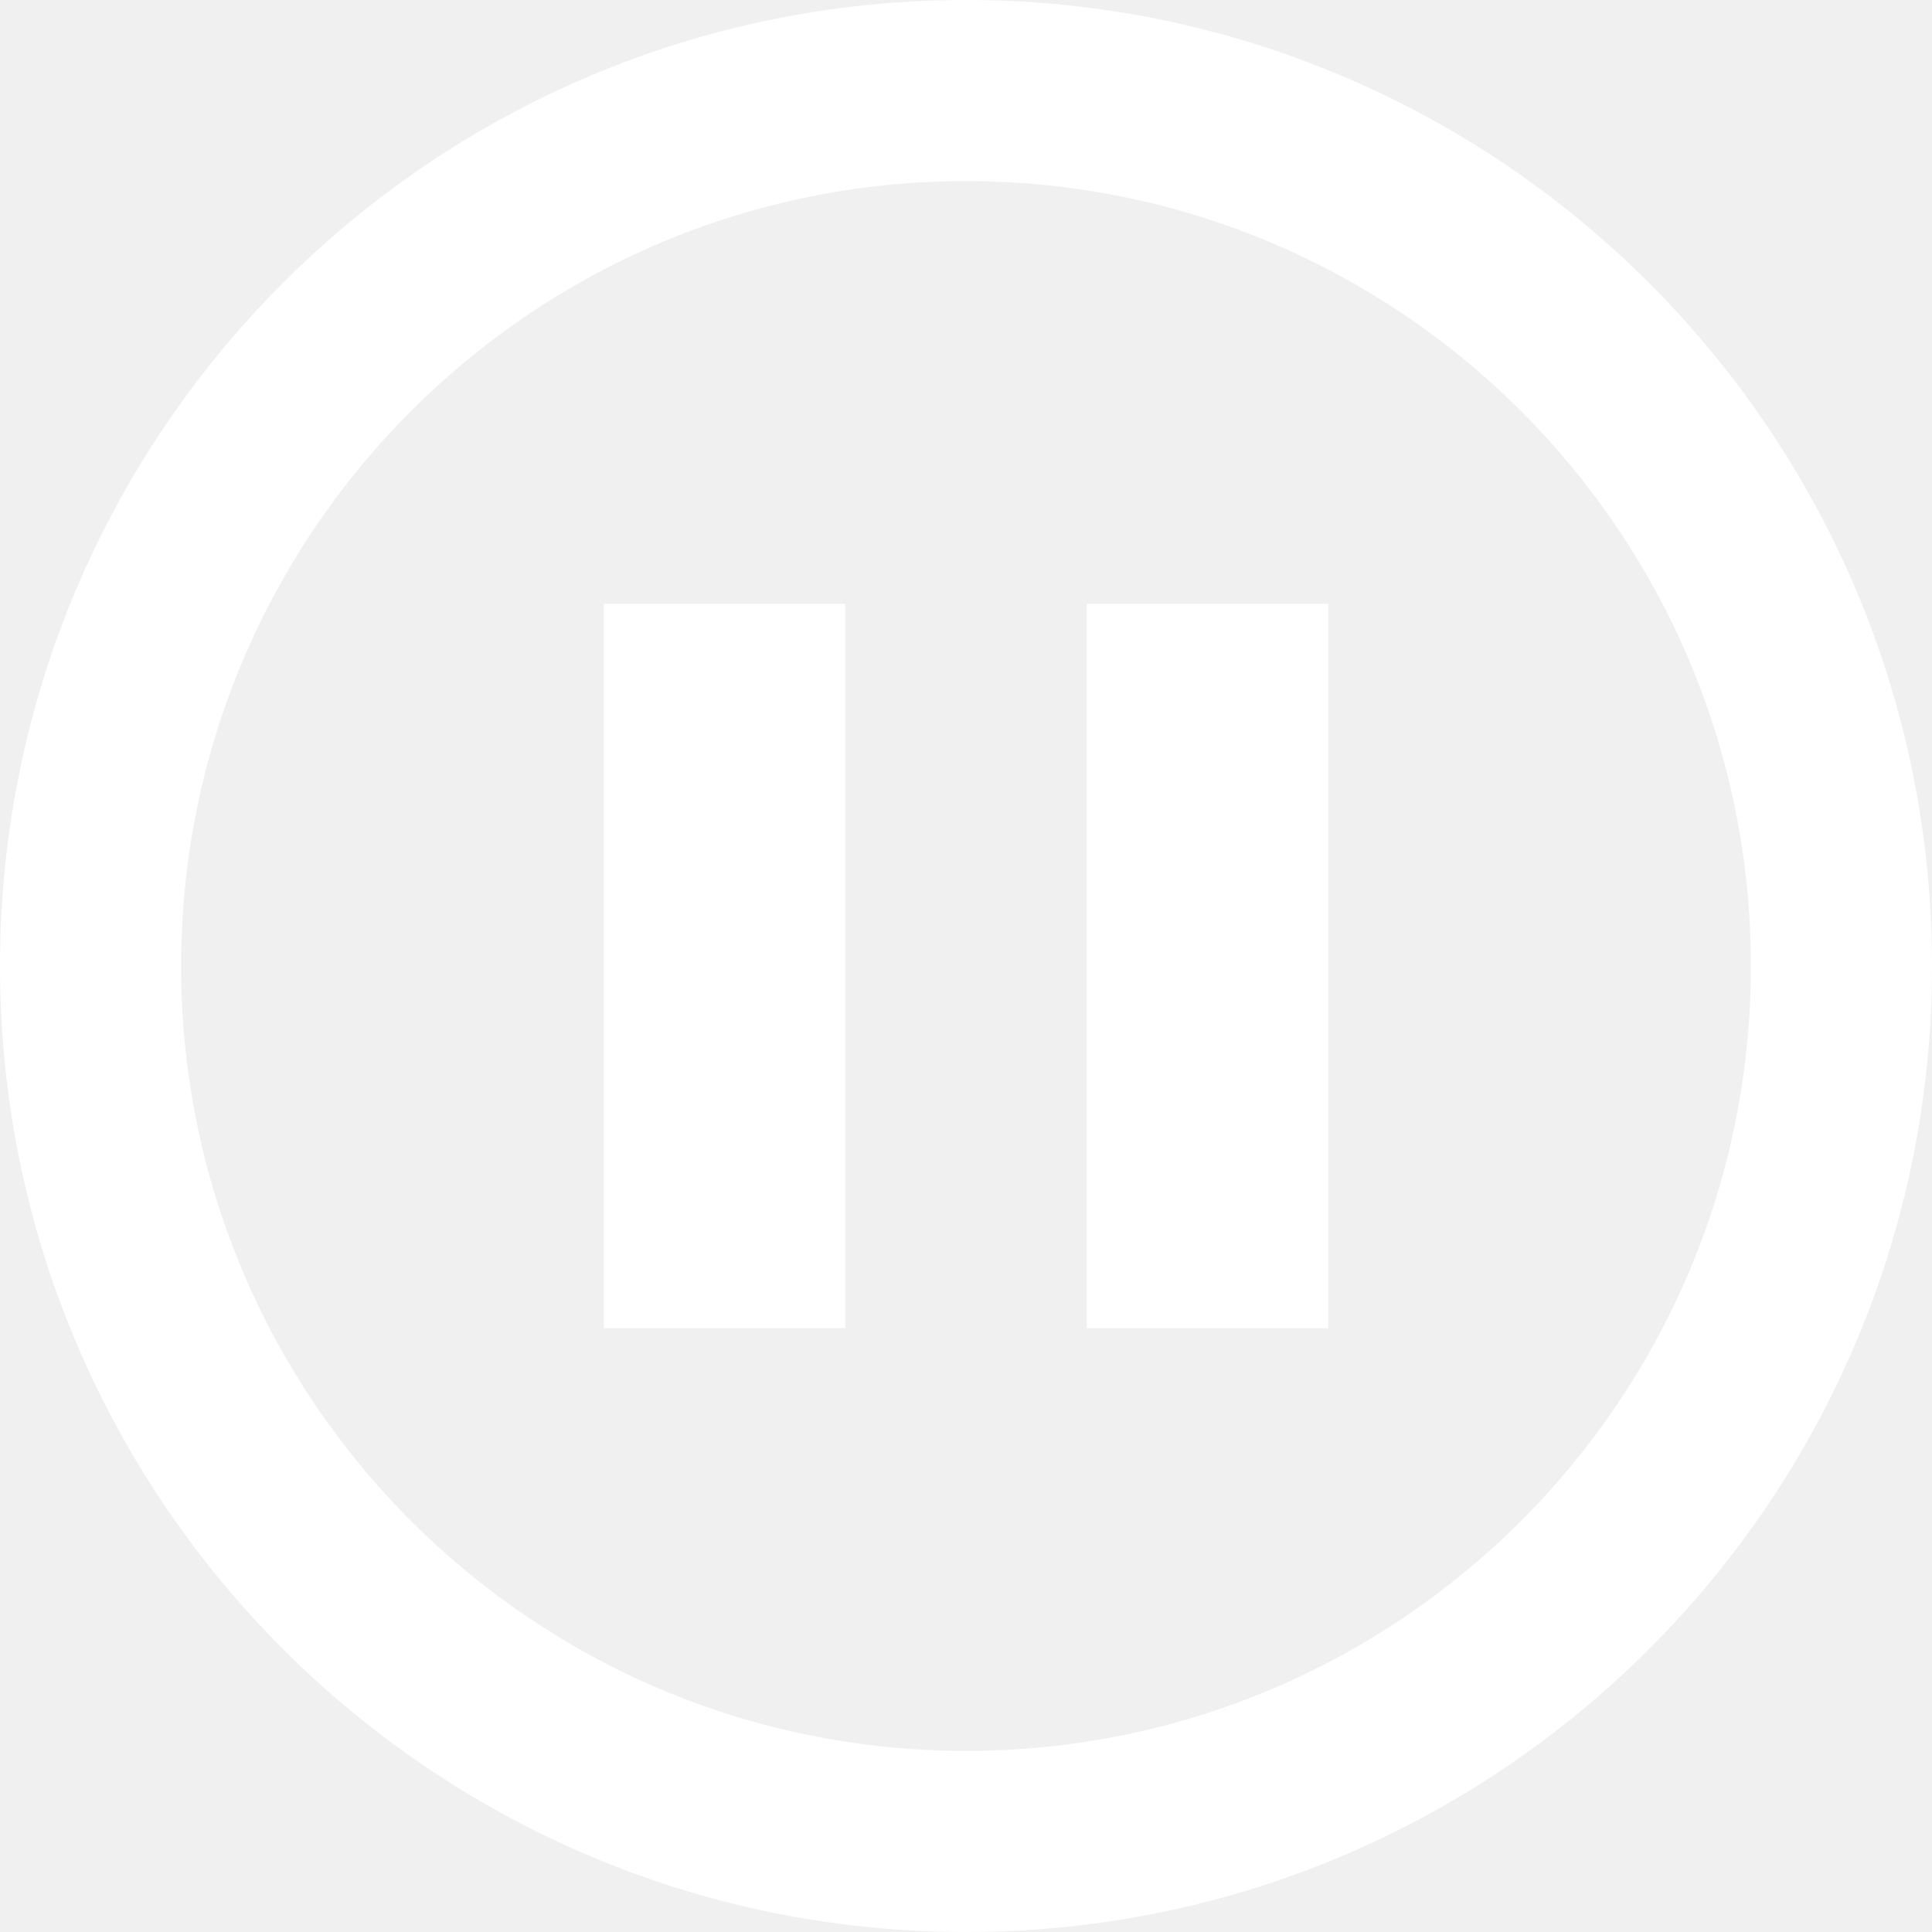
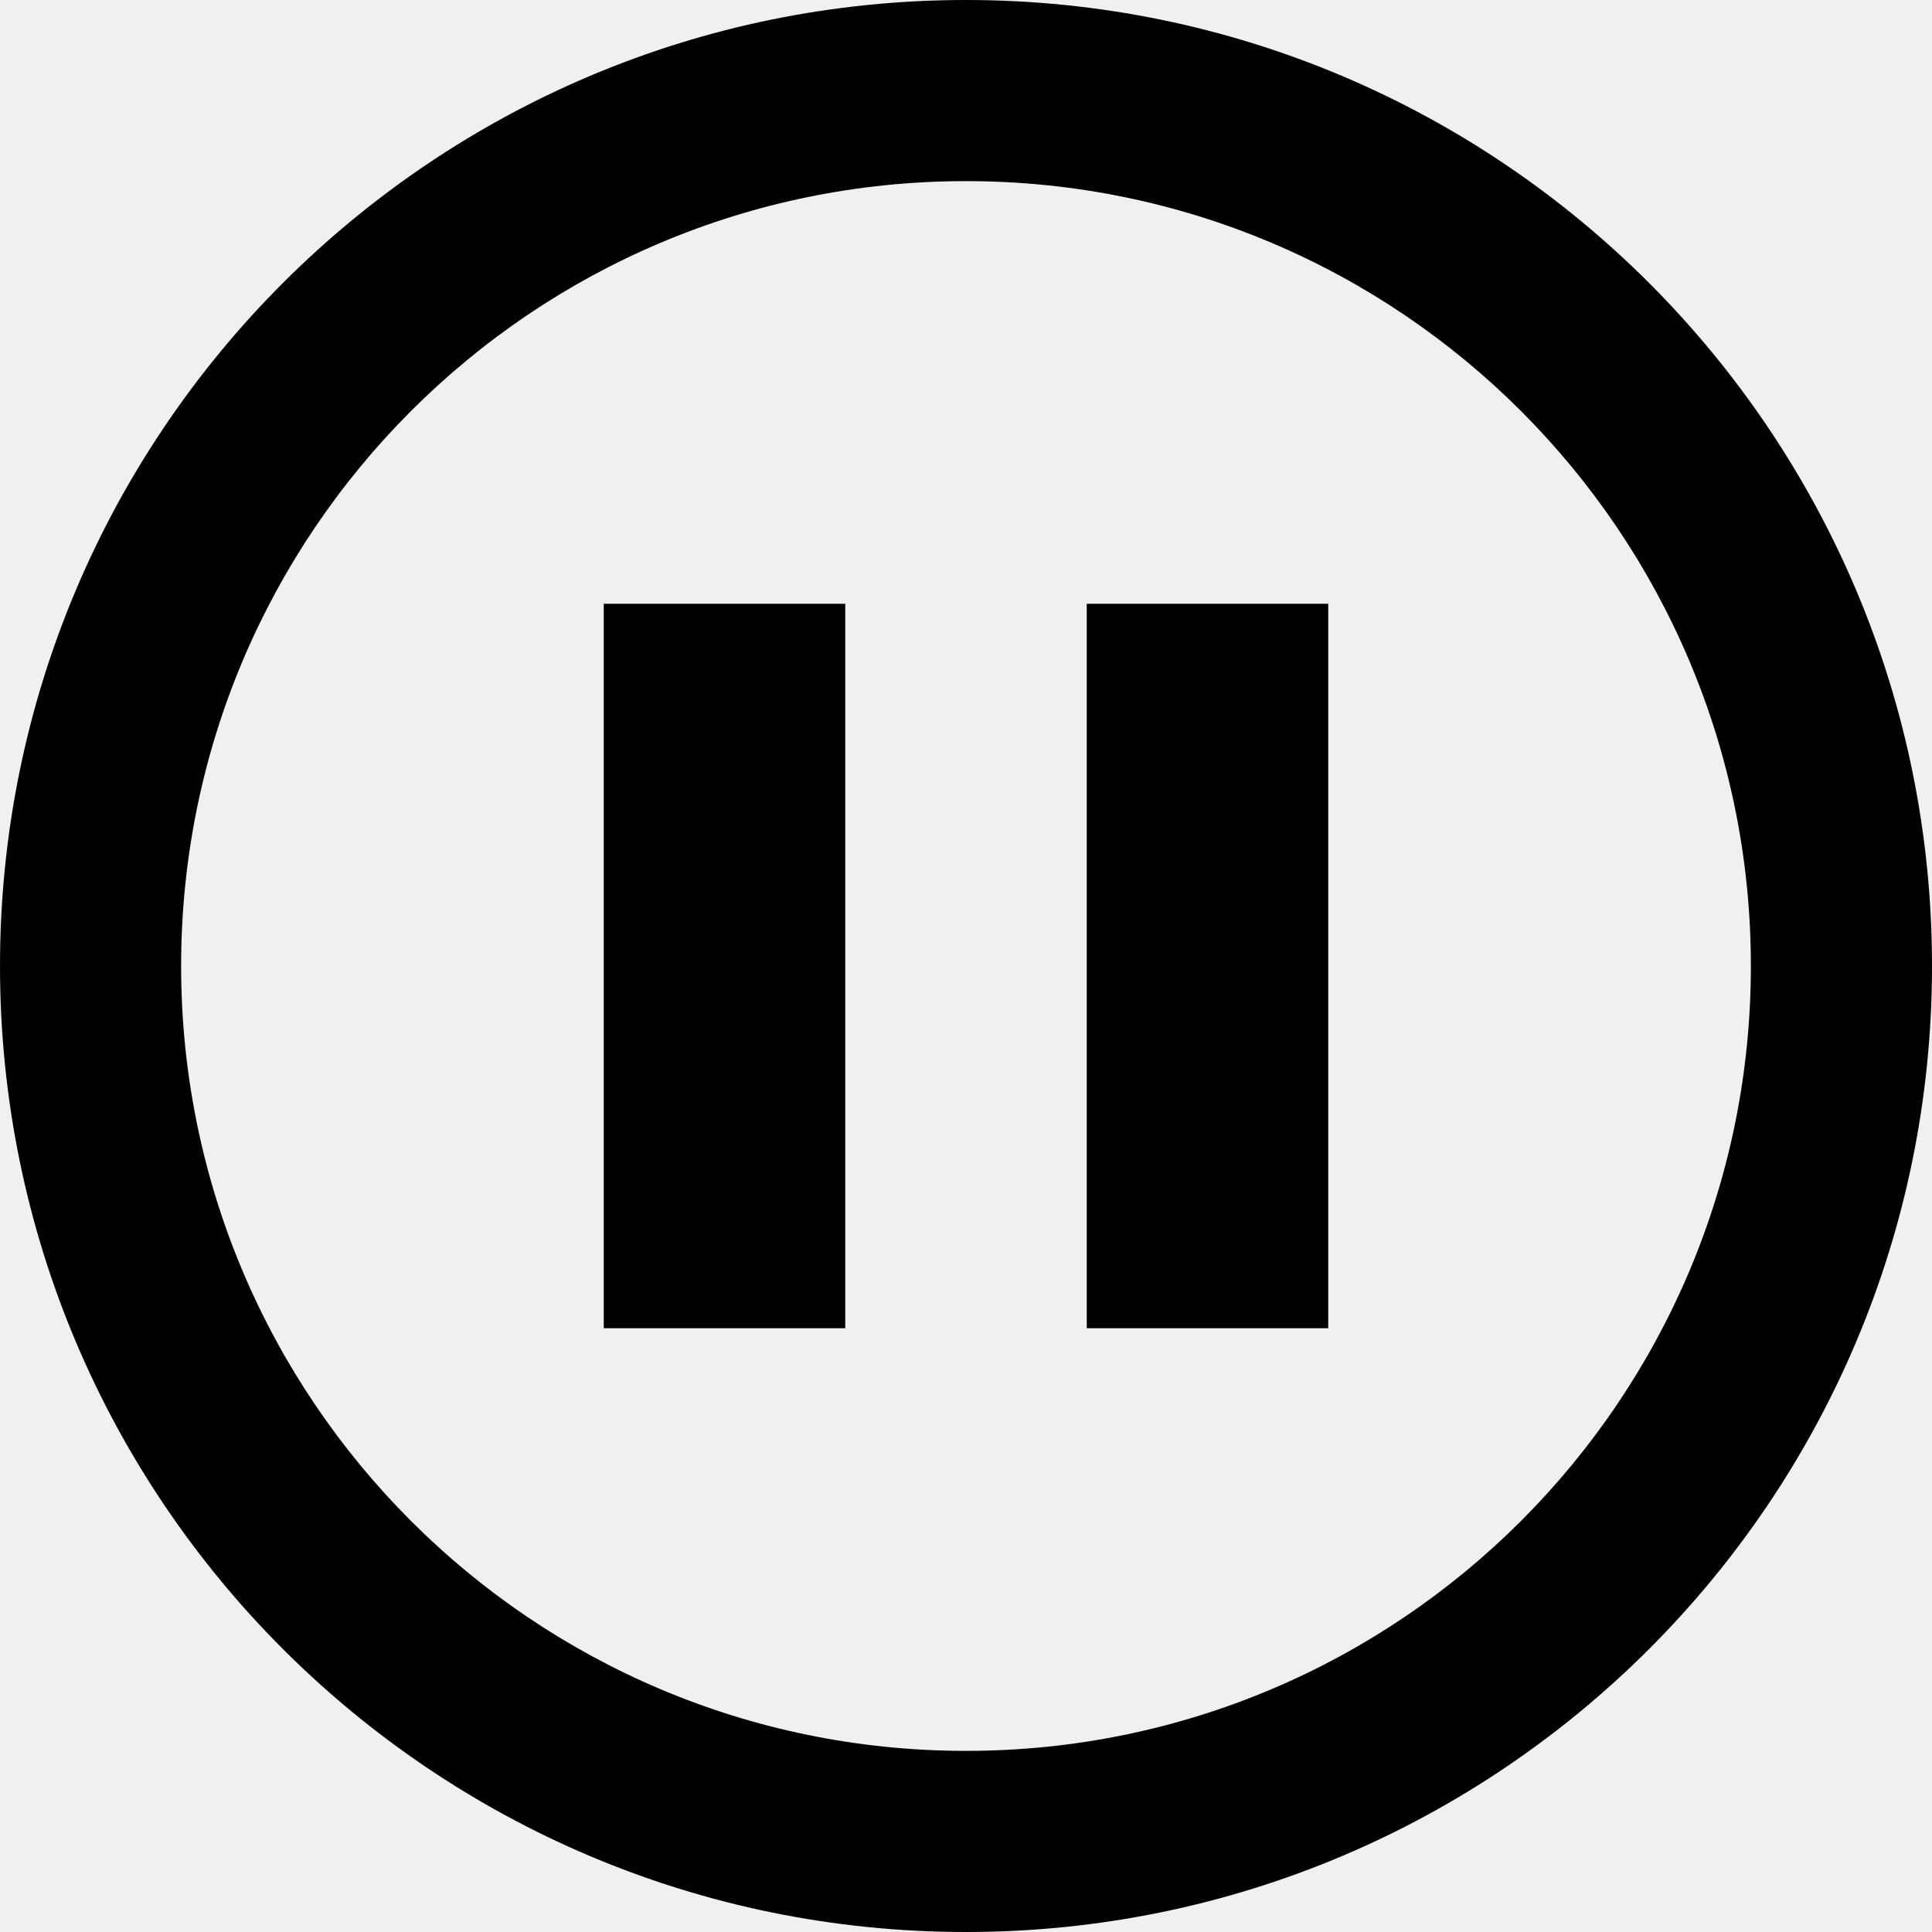
<svg xmlns="http://www.w3.org/2000/svg" version="1.1" width="64" height="64" viewBox="0 0 64 64">
-   <path fill="#fff" d="M32 0c-17.673 0-32 14.327-32 32s14.327 32 32 32 32-14.327 32-32-14.327-32-32-32zM32 58c-14.359 0-26-11.641-26-26s11.641-26 26-26 26 11.641 26 26-11.641 26-26 26zM20 20h8v24h-8zM36 20h8v24h-8z" />
+   <path fill="#000" d="M32 0c-17.673 0-32 14.327-32 32s14.327 32 32 32 32-14.327 32-32-14.327-32-32-32zM32 58c-14.359 0-26-11.641-26-26s11.641-26 26-26 26 11.641 26 26-11.641 26-26 26zM20 20h8v24h-8zM36 20h8v24h-8z" />
</svg>
